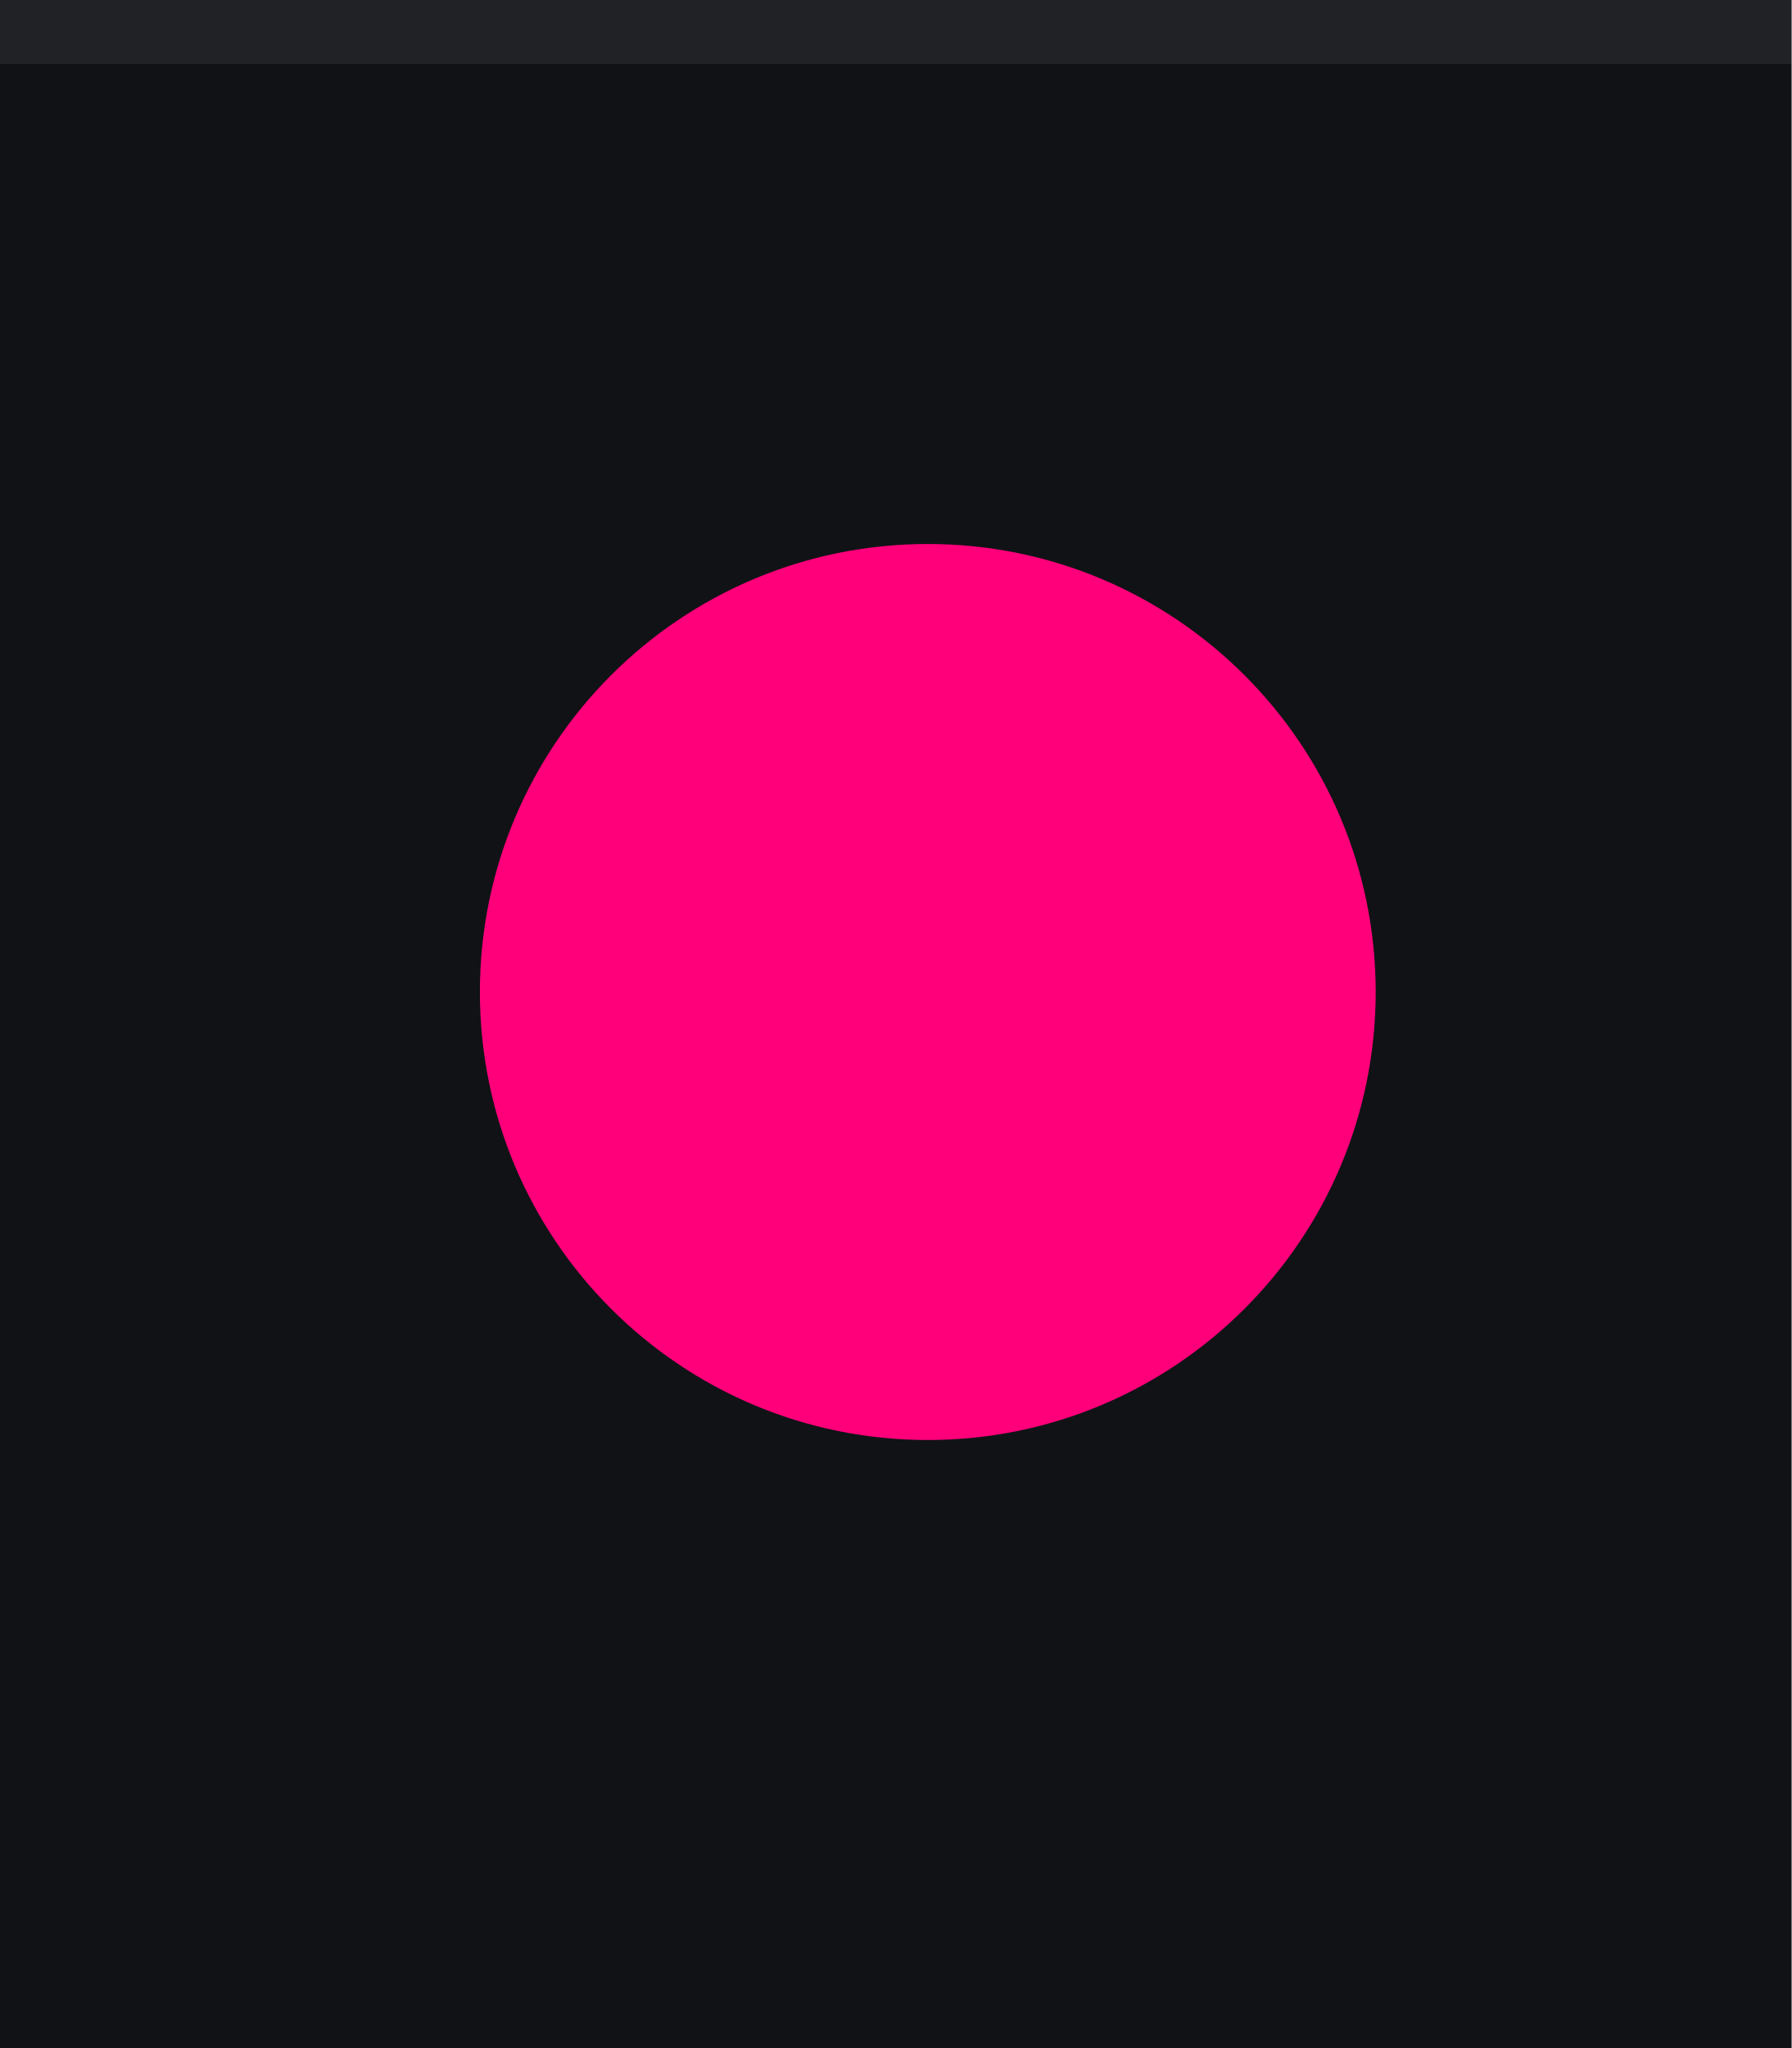
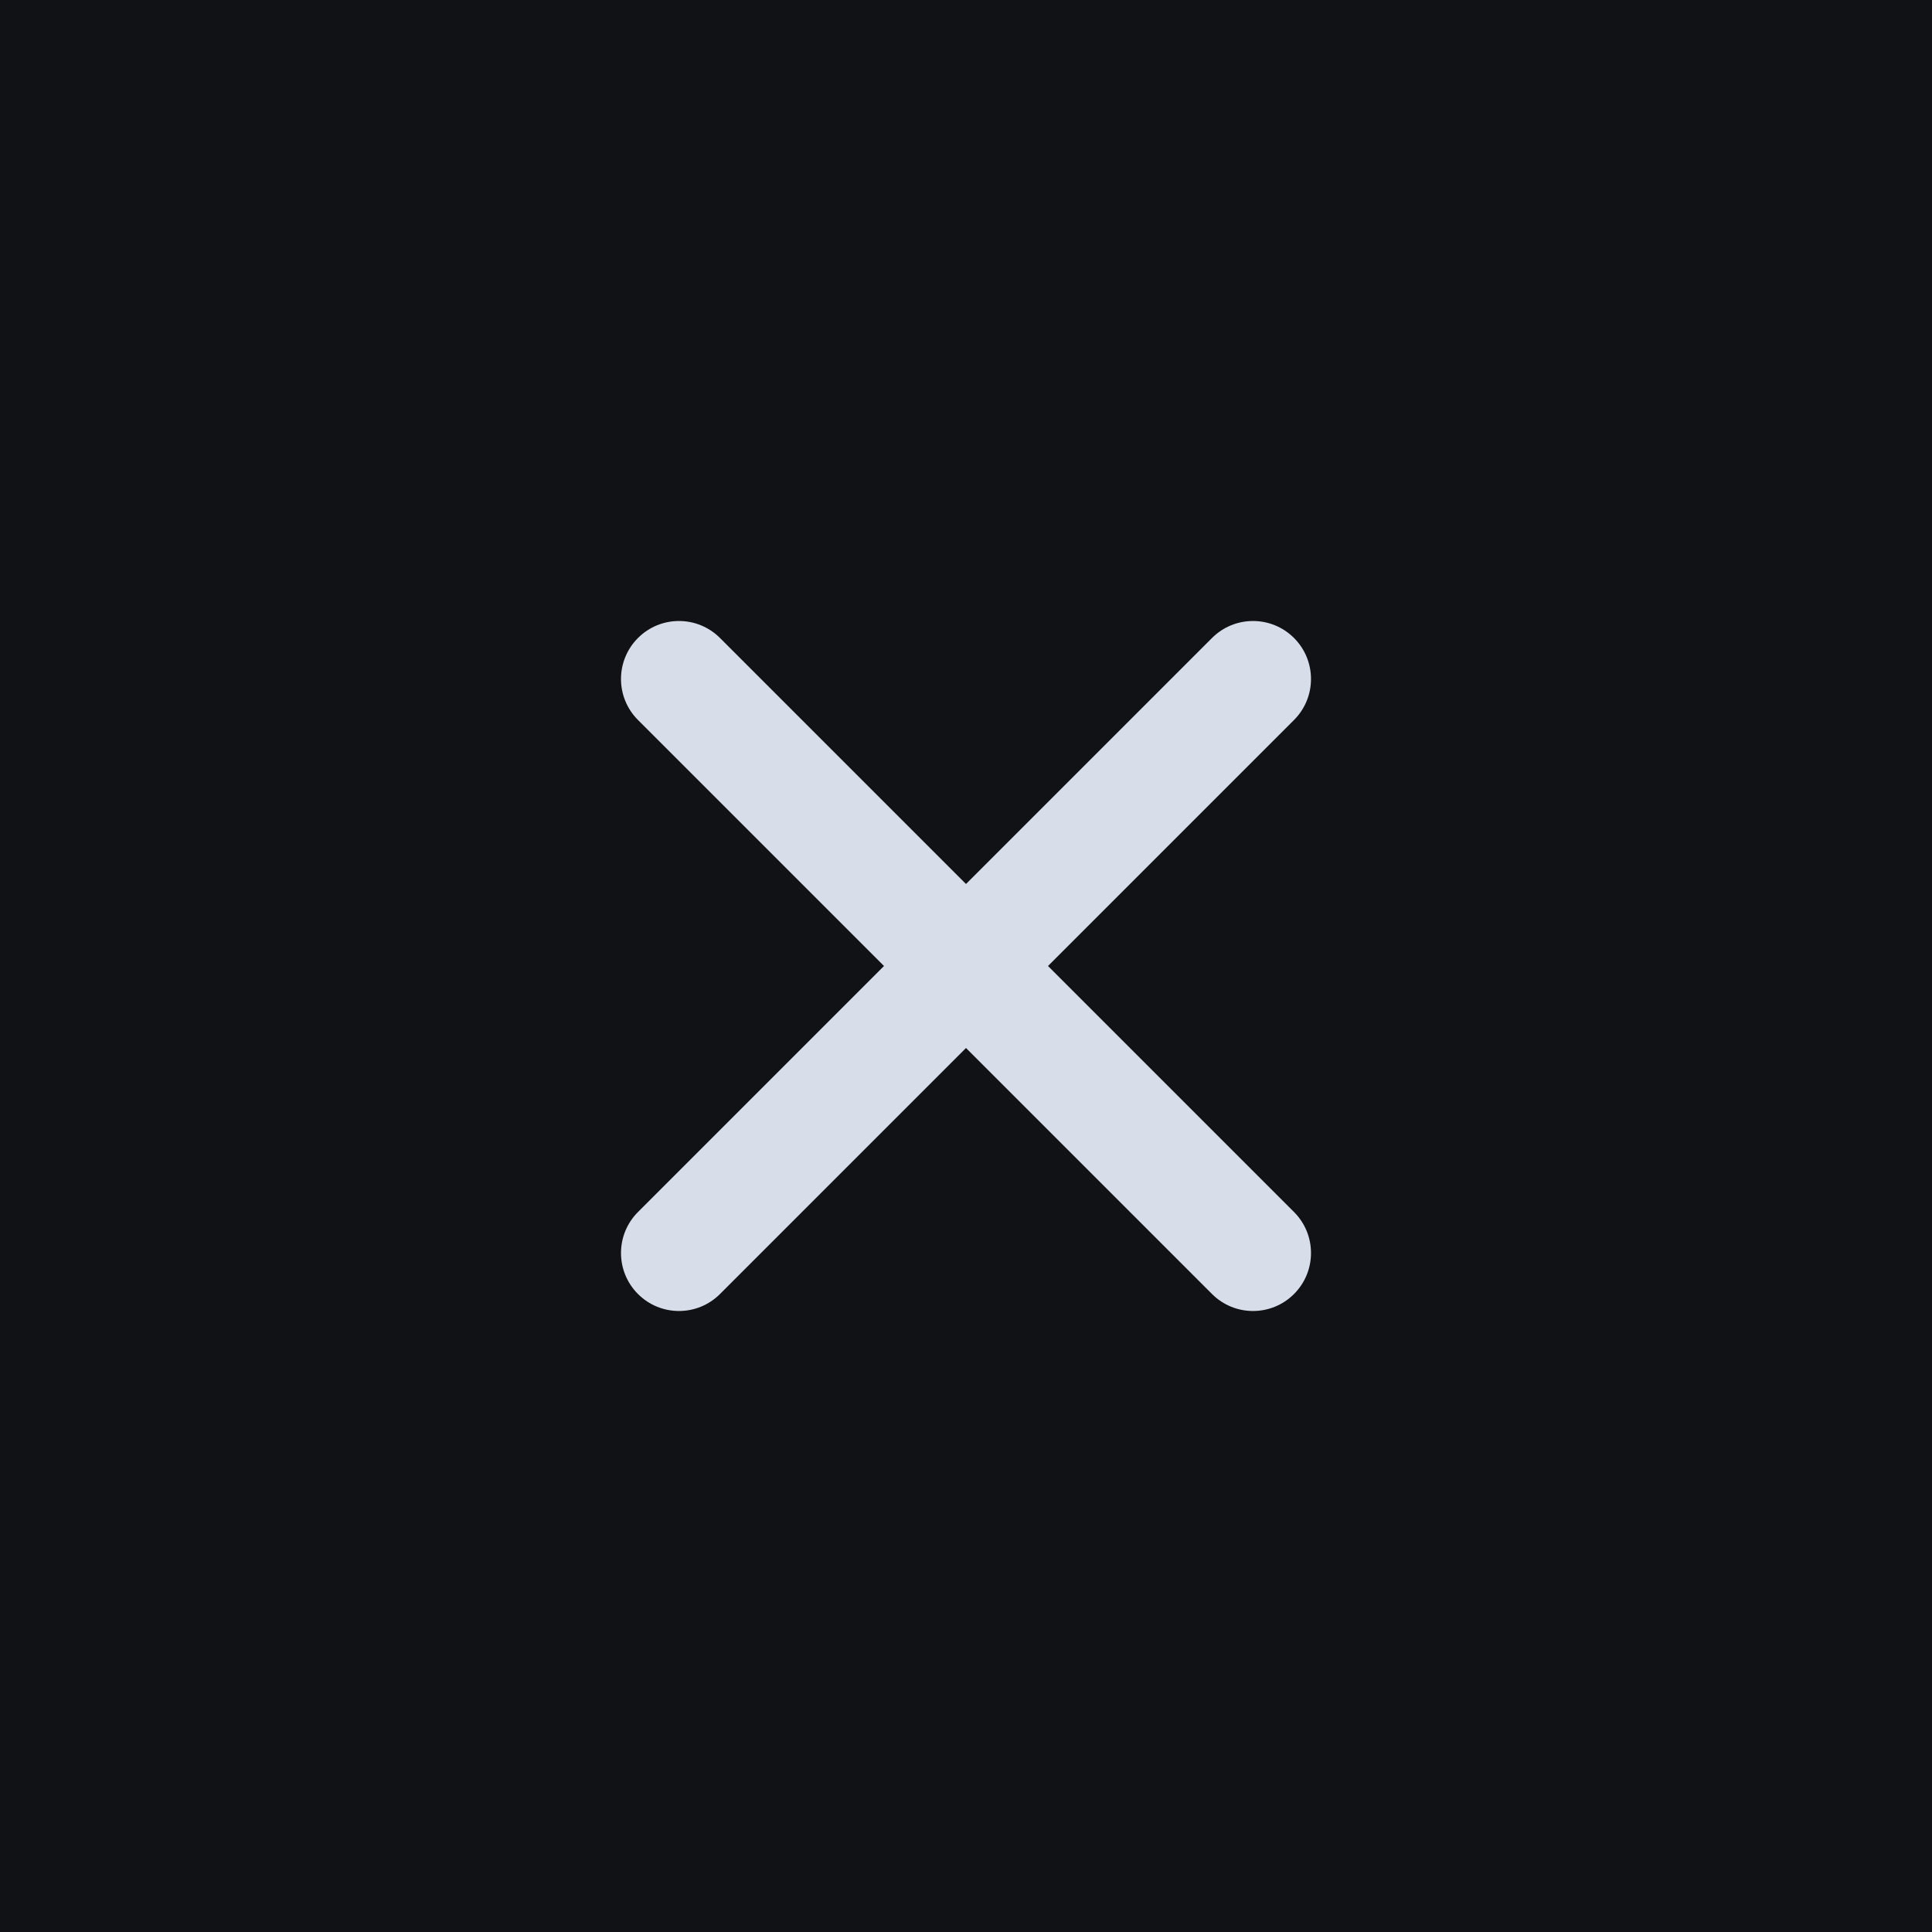
- <svg xmlns="http://www.w3.org/2000/svg" width="28" height="32" viewBox="0 0 28 32" id="svg4142" version="1.1">
+ <svg xmlns="http://www.w3.org/2000/svg" width="28" height="28" viewBox="0 0 28 28" id="svg4142" version="1.1">
  <defs id="defs4144" />
-   <g id="layer1" transform="translate(0,-1020.362)">
-     <rect style="opacity:1;fill:#111216;fill-opacity:1;fill-rule:evenodd;stroke:none;stroke-width:2.745;stroke-linecap:butt;stroke-linejoin:miter;stroke-miterlimit:4;stroke-dasharray:none;stroke-dashoffset:478.437;stroke-opacity:1" id="rect4741" width="28" height="32" x="0" y="1020.362" />
-     <circle style="fill:#eceff1;fill-opacity:0.1;stroke:none;stroke-width:0.5;stroke-linejoin:miter;stroke-miterlimit:4;stroke-dasharray:none;stroke-opacity:1" id="path2994" cx="1038.059" cy="13.018" r="12" transform="matrix(0,1,-1,0,0,0)" />
+   <g id="layer1" transform="translate(0,-1024.362)">
+     <rect style="opacity:1;fill:#111216;fill-opacity:1;fill-rule:evenodd;stroke:none;stroke-width:2.658;stroke-linecap:butt;stroke-linejoin:miter;stroke-miterlimit:4;stroke-dasharray:none;stroke-dashoffset:478.437;stroke-opacity:1" id="rect4741" width="28" height="30" x="0" y="1022.362" />
+     <circle style="fill:#eceff1;fill-opacity:0.1;stroke:none;stroke-width:0.5;stroke-linejoin:miter;stroke-miterlimit:4;stroke-dasharray:none;stroke-opacity:1" id="path2994" cx="1038.059" cy="13.018" r="12" transform="rotate(90)" />
    <rect style="opacity:1;fill:#ffffff;fill-opacity:0.07;fill-rule:evenodd;stroke:none;stroke-width:2.745;stroke-linecap:butt;stroke-linejoin:miter;stroke-miterlimit:4;stroke-dasharray:none;stroke-dashoffset:478.437;stroke-opacity:1" id="rect4139" width="28" height="1" x="0" y="1020.362" />
-     <path id="path4096" style="fill:#ff007a;fill-opacity:1;fill-rule:evenodd;stroke:none;stroke-width:0.013" d="m 14.5,1042.862 c 3.866,0 7,-3.134 7,-7 0,-3.866 -3.134,-7 -7,-7 -3.866,0 -7,3.134 -7,7 0,3.866 3.134,7 7,7" />
+     <g transform="matrix(0.04695227,0,0,0.04695232,8.999988,1033.362)" id="Close" style="fill:#d8dee9;fill-opacity:1">
+       <path style="clip-rule:evenodd;fill:#d8dee9;fill-opacity:1;fill-rule:evenodd" d="M 131.804,106.491 207.74,30.555 c 6.99,-6.99 6.99,-18.323 0,-25.312 -6.99,-6.99 -18.322,-6.99 -25.312,0 L 106.491,81.18 30.554,5.242 c -6.99,-6.99 -18.322,-6.99 -25.312,0 -6.989,6.99 -6.989,18.323 0,25.312 L 81.179,106.49 5.242,182.427 c -6.989,6.99 -6.989,18.323 0,25.312 6.99,6.99 18.322,6.99 25.312,0 l 75.937,-75.937 75.937,75.937 c 6.989,6.99 18.322,6.99 25.312,0 6.99,-6.99 6.99,-18.322 0,-25.312 z" id="path914" />
+     </g>
  </g>
</svg>
